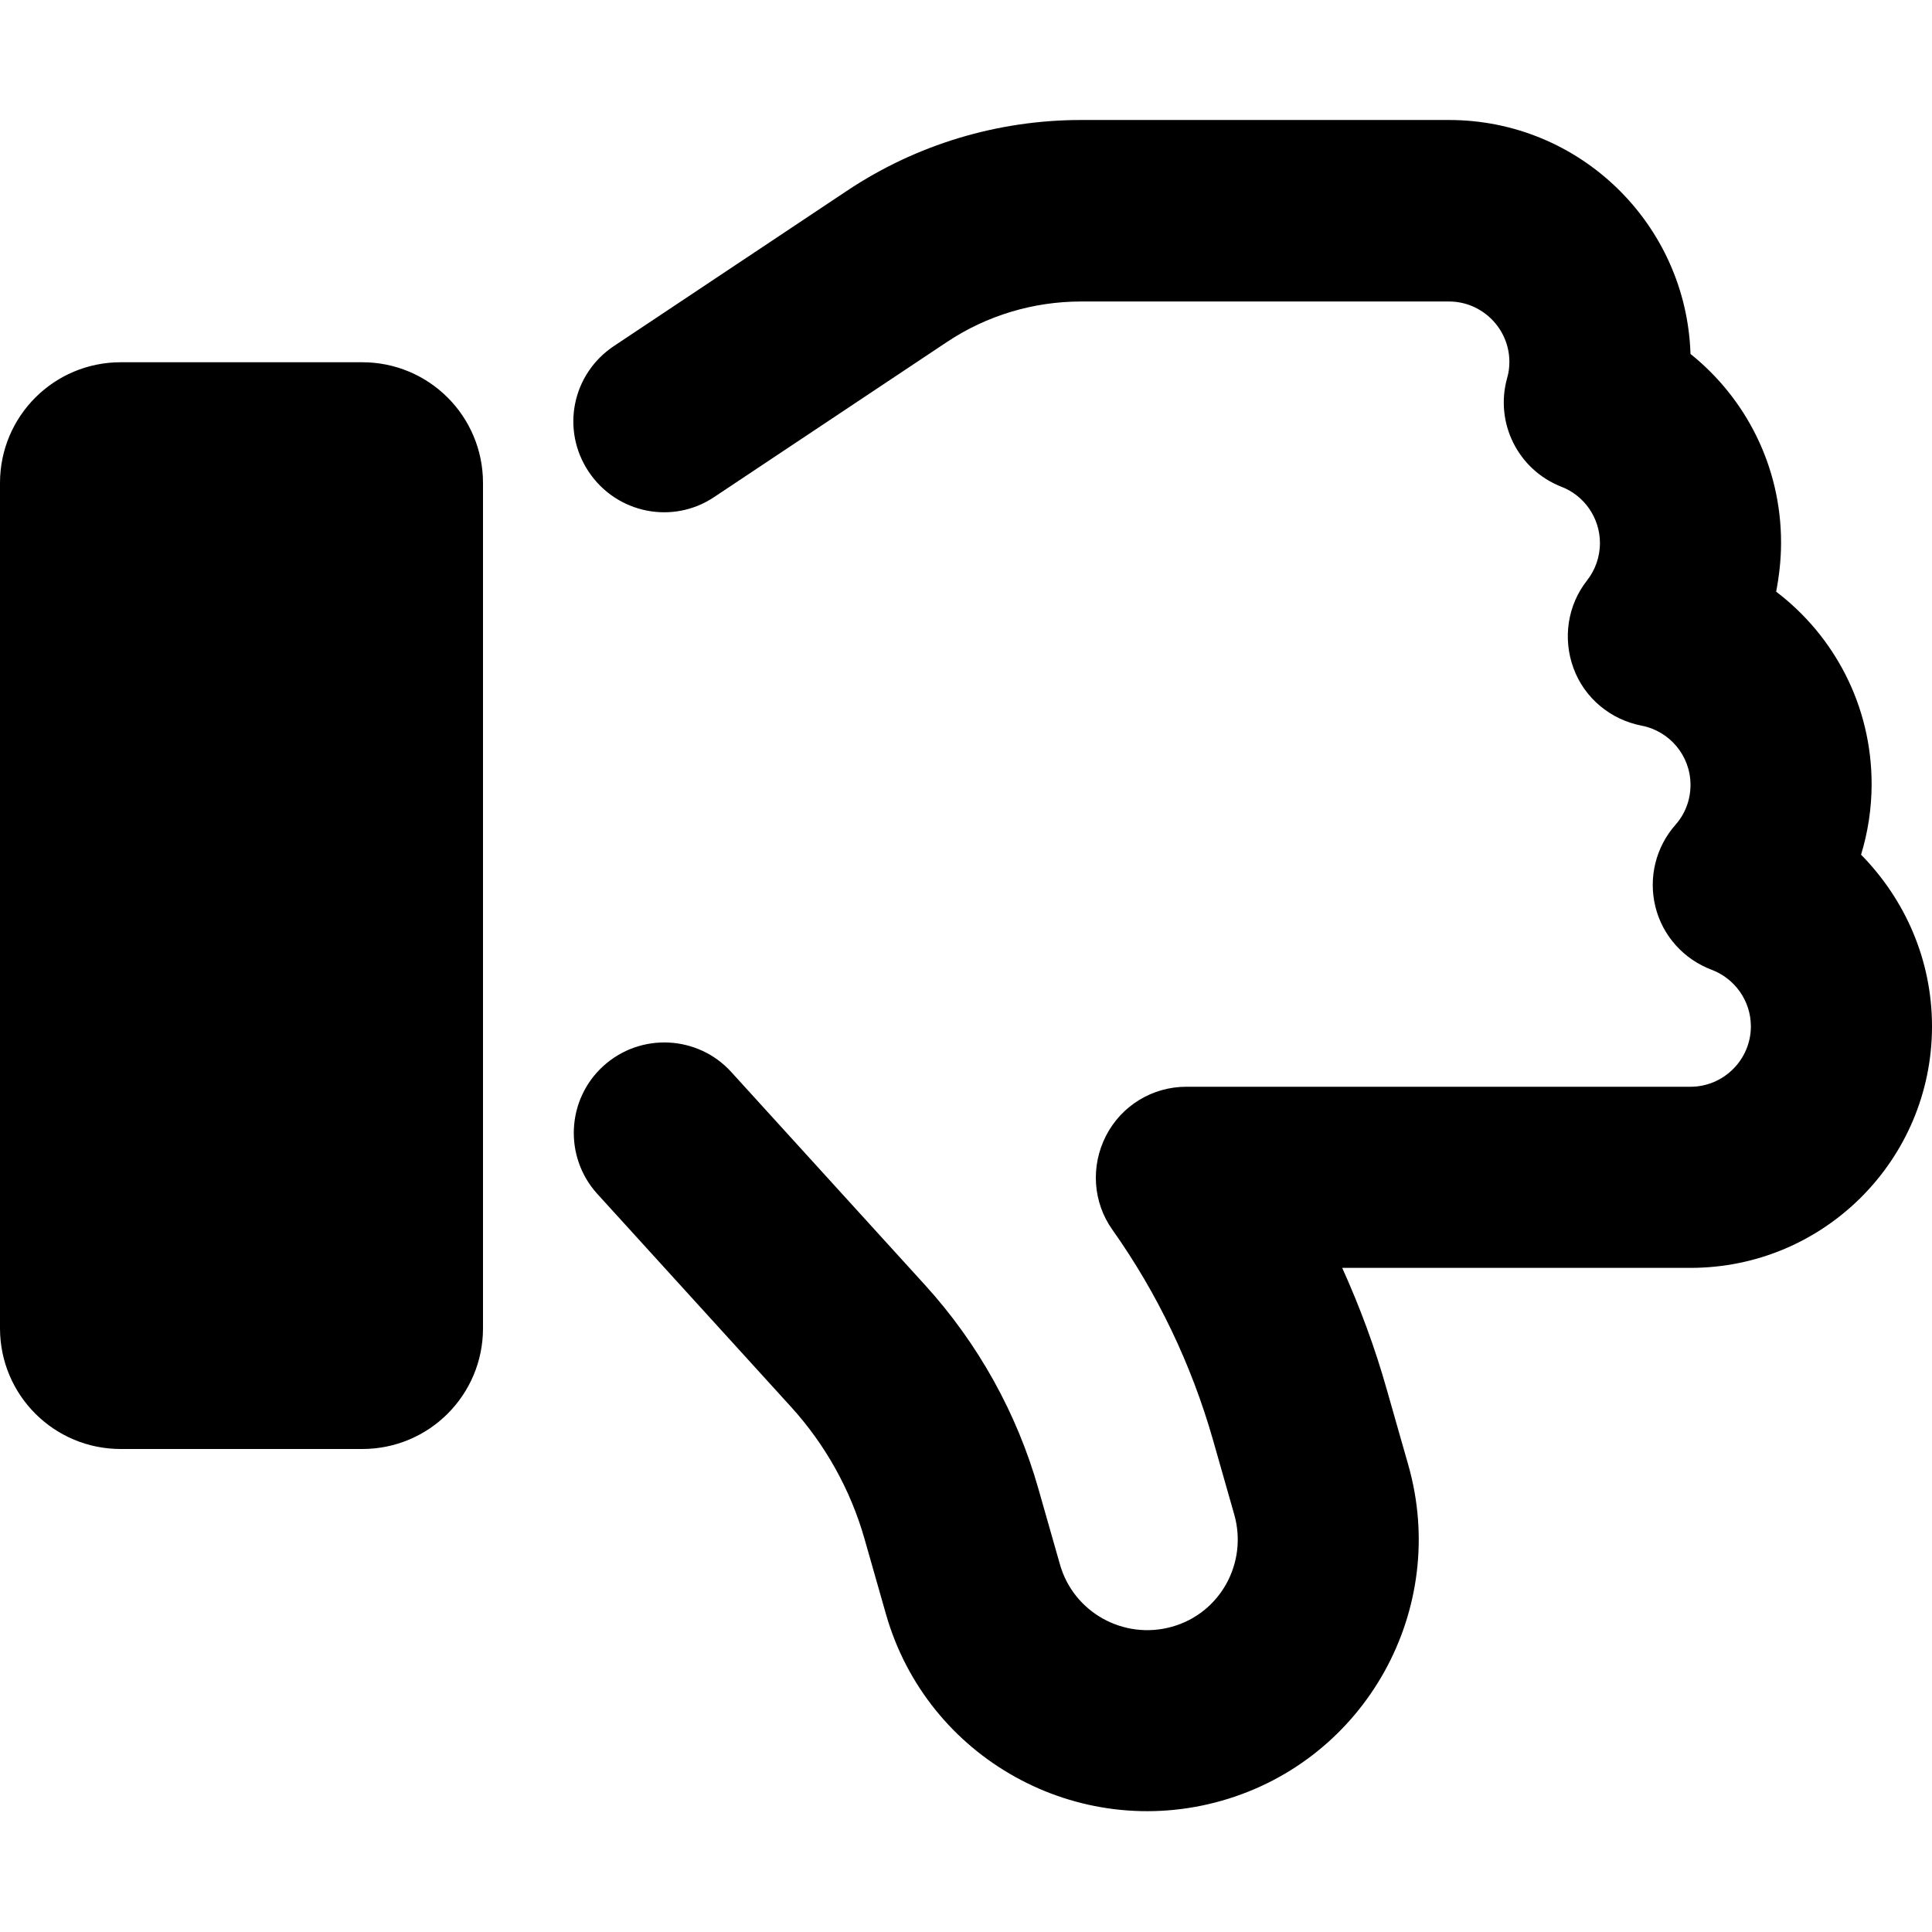
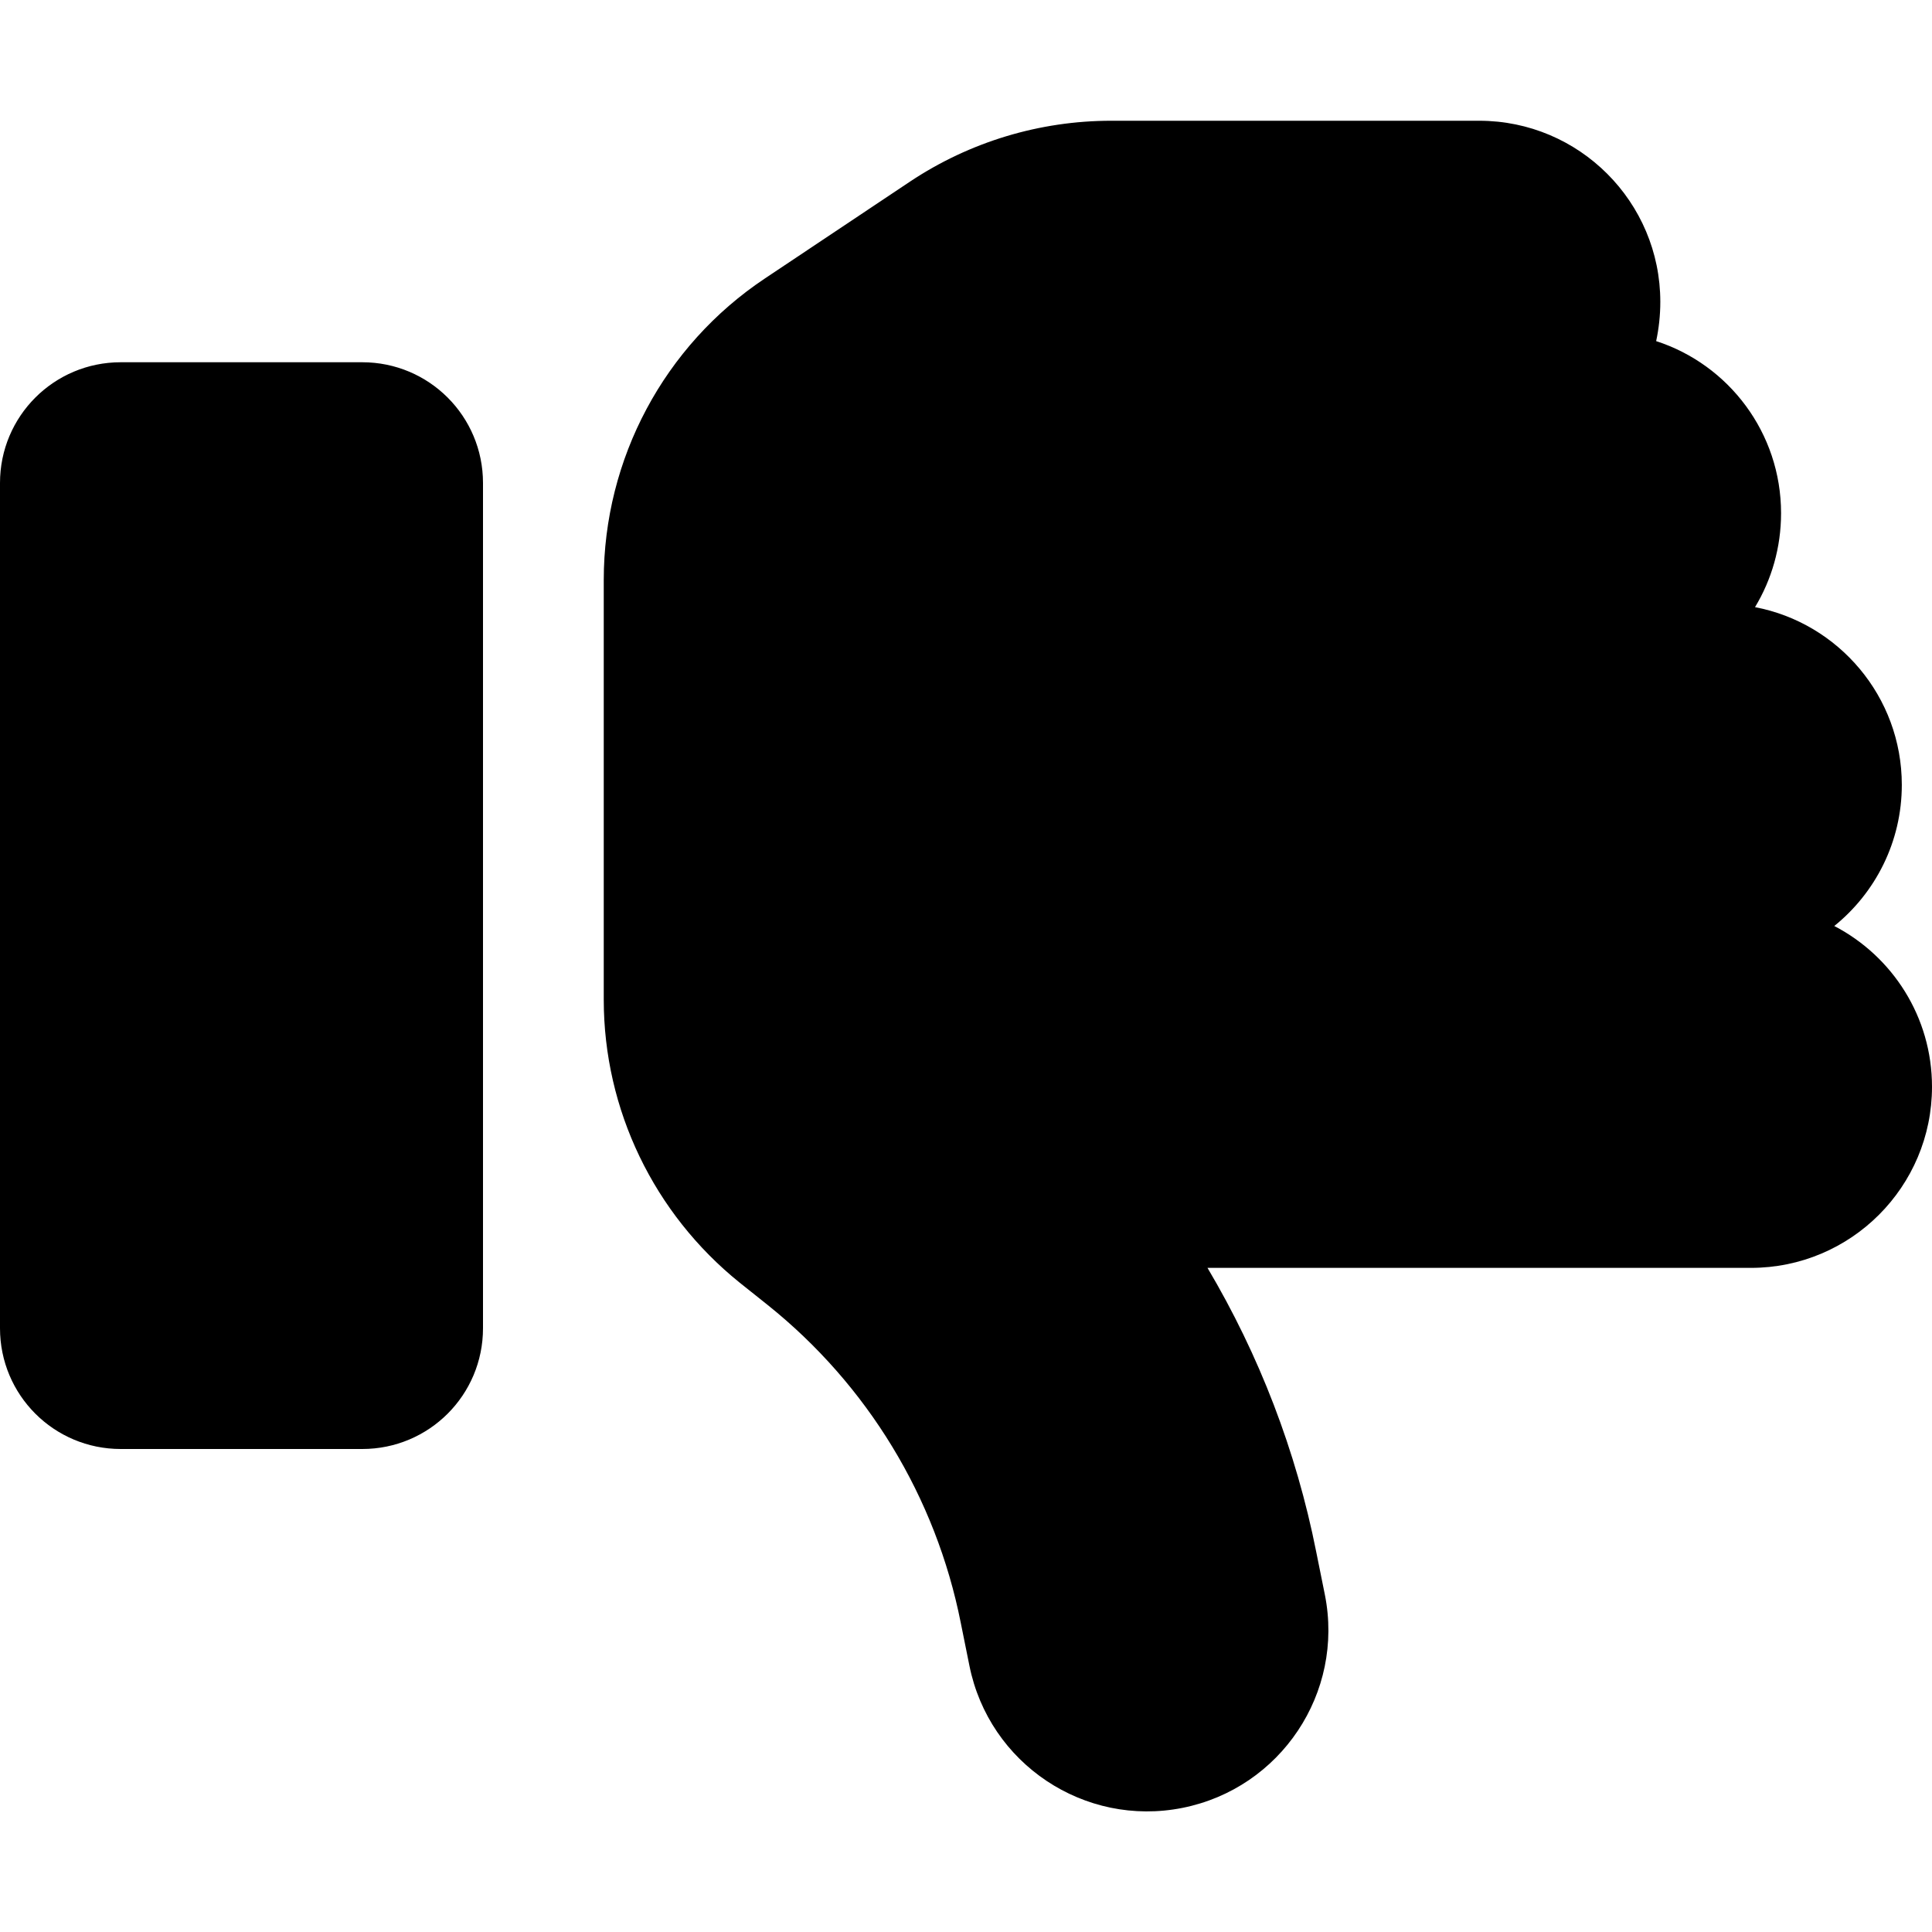
<svg xmlns="http://www.w3.org/2000/svg" viewBox="0 0 512 512">
-   <path d="M323.8 477.2c-38.2 10.9-78.1-11.2-89-49.4l-5.7-20c-3.7-13-10.4-25-19.5-35l-51.3-56.4c-8.9-9.8-8.2-25 1.6-33.9s25-8.2 33.9 1.6l51.3 56.4c14.1 15.5 24.4 34 30.1 54.1l5.7 20c3.6 12.7 16.9 20.1 29.7 16.5s20.1-16.9 16.5-29.7l-5.7-20c-5.7-19.9-14.7-38.7-26.6-55.5c-5.2-7.3-5.8-16.9-1.7-24.9s12.3-13 21.3-13L448 288c8.8 0 16-7.2 16-16c0-6.8-4.3-12.7-10.4-15c-7.4-2.8-13-9-14.9-16.7s.1-15.8 5.3-21.7c2.5-2.8 4-6.5 4-10.6c0-7.8-5.6-14.3-13-15.7c-8.2-1.6-15.1-7.3-18-15.2s-1.6-16.7 3.6-23.3c2.1-2.7 3.4-6.1 3.4-9.9c0-6.7-4.2-12.6-10.2-14.9c-11.5-4.5-17.7-16.9-14.4-28.8c.4-1.3 .6-2.8 .6-4.3c0-8.8-7.2-16-16-16H286.5c-12.6 0-25 3.7-35.5 10.7l-61.7 41.1c-11 7.4-25.9 4.4-33.3-6.7s-4.4-25.9 6.7-33.3l61.7-41.1c18.4-12.3 40-18.8 62.1-18.8H384c34.7 0 62.9 27.6 64 62c14.6 11.7 24 29.7 24 50c0 4.5-.5 8.8-1.3 13c15.4 11.7 25.3 30.2 25.3 51c0 6.5-1 12.8-2.8 18.7C504.8 238.3 512 254.3 512 272c0 35.3-28.6 64-64 64l-92.3 0c4.7 10.4 8.7 21.2 11.8 32.2l5.7 20c10.9 38.2-11.2 78.1-49.4 89zM32 384c-17.7 0-32-14.3-32-32V128c0-17.7 14.3-32 32-32H96c17.7 0 32 14.3 32 32V352c0 17.7-14.3 32-32 32H32z" />
+   <path d="M313.4 479.1c26-5.2 42.9-30.5 37.7-56.5l-2.3-11.4c-5.3-26.7-15.1-52.1-28.8-75.2H464c26.5 0 48-21.5 48-48c0-18.5-10.5-34.6-25.9-42.6C497 236.6 504 223.1 504 208c0-23.4-16.8-42.9-38.9-47.1c4.4-7.3 6.9-15.8 6.9-24.9c0-21.3-13.9-39.4-33.1-45.6c.7-3.3 1.1-6.8 1.1-10.4c0-26.5-21.5-48-48-48H294.5c-19 0-37.5 5.6-53.3 16.1L202.7 73.8C176 91.6 160 121.6 160 153.7V192v48 24.9c0 29.2 13.3 56.7 36 75l7.4 5.9c26.5 21.2 44.6 51 51.2 84.2l2.3 11.4c5.2 26 30.5 42.9 56.5 37.7zM32 384H96c17.7 0 32-14.3 32-32V128c0-17.7-14.3-32-32-32H32C14.3 96 0 110.3 0 128V352c0 17.7 14.3 32 32 32z" />
</svg>
